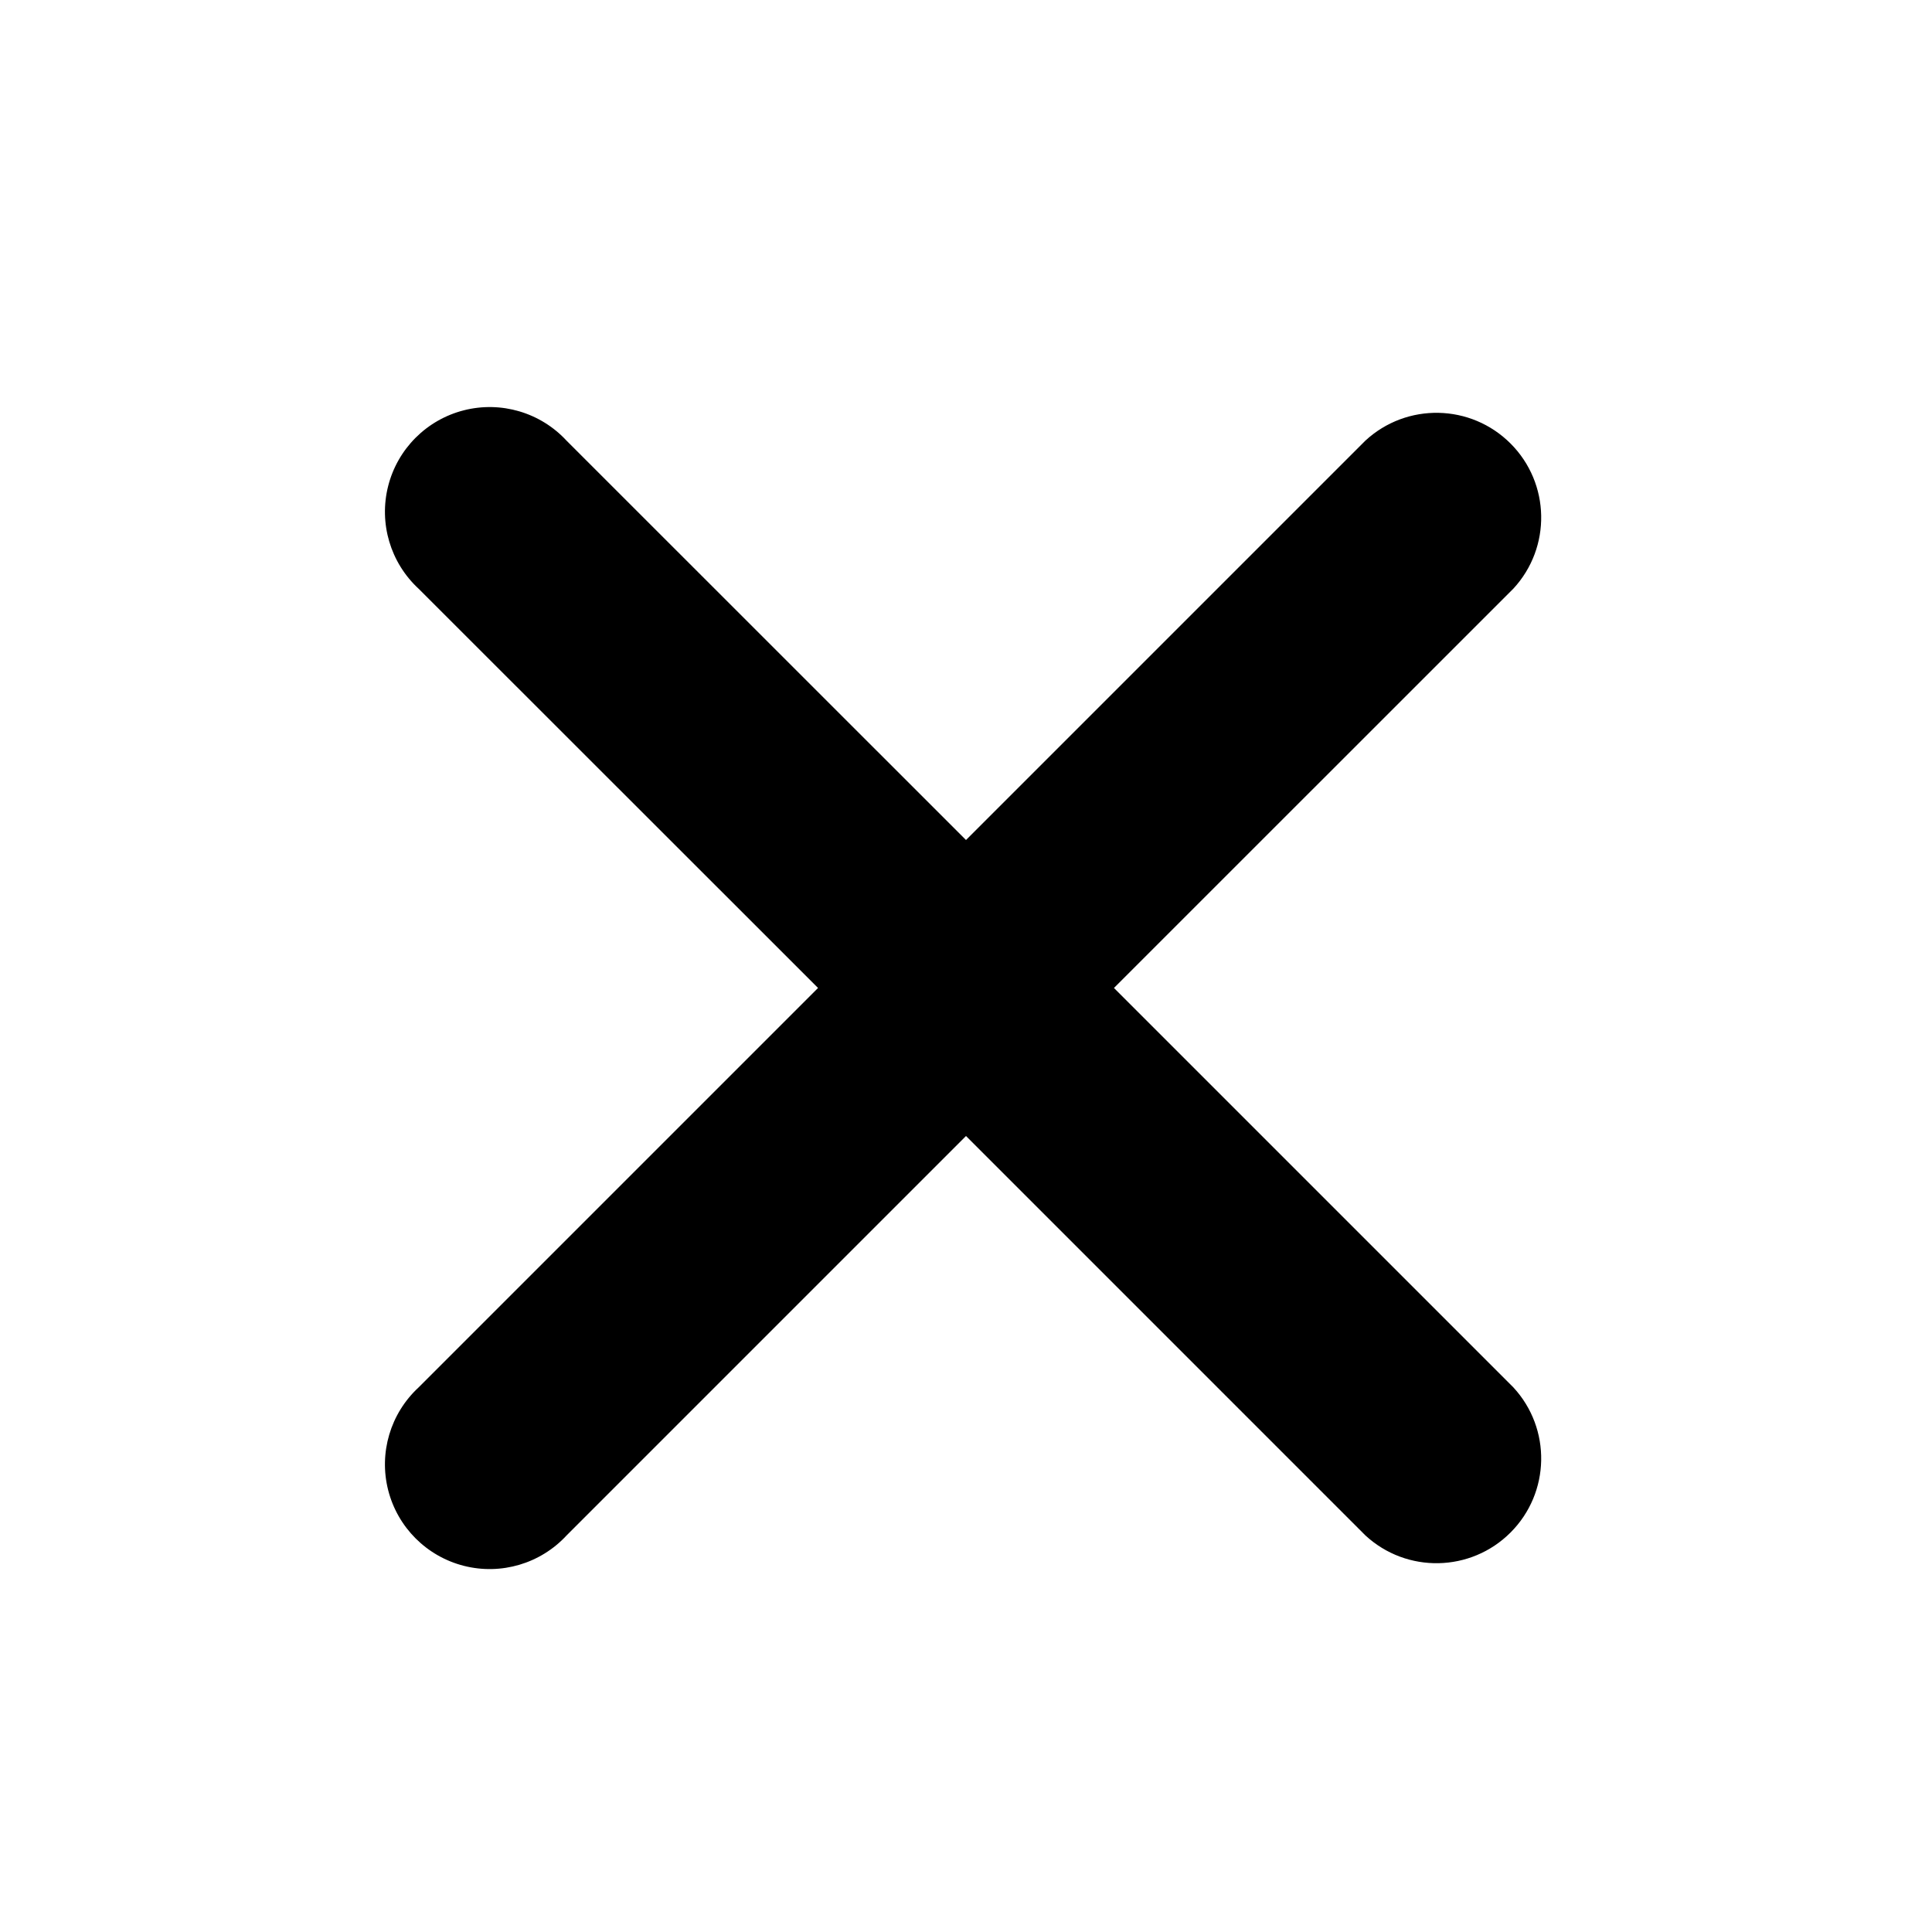
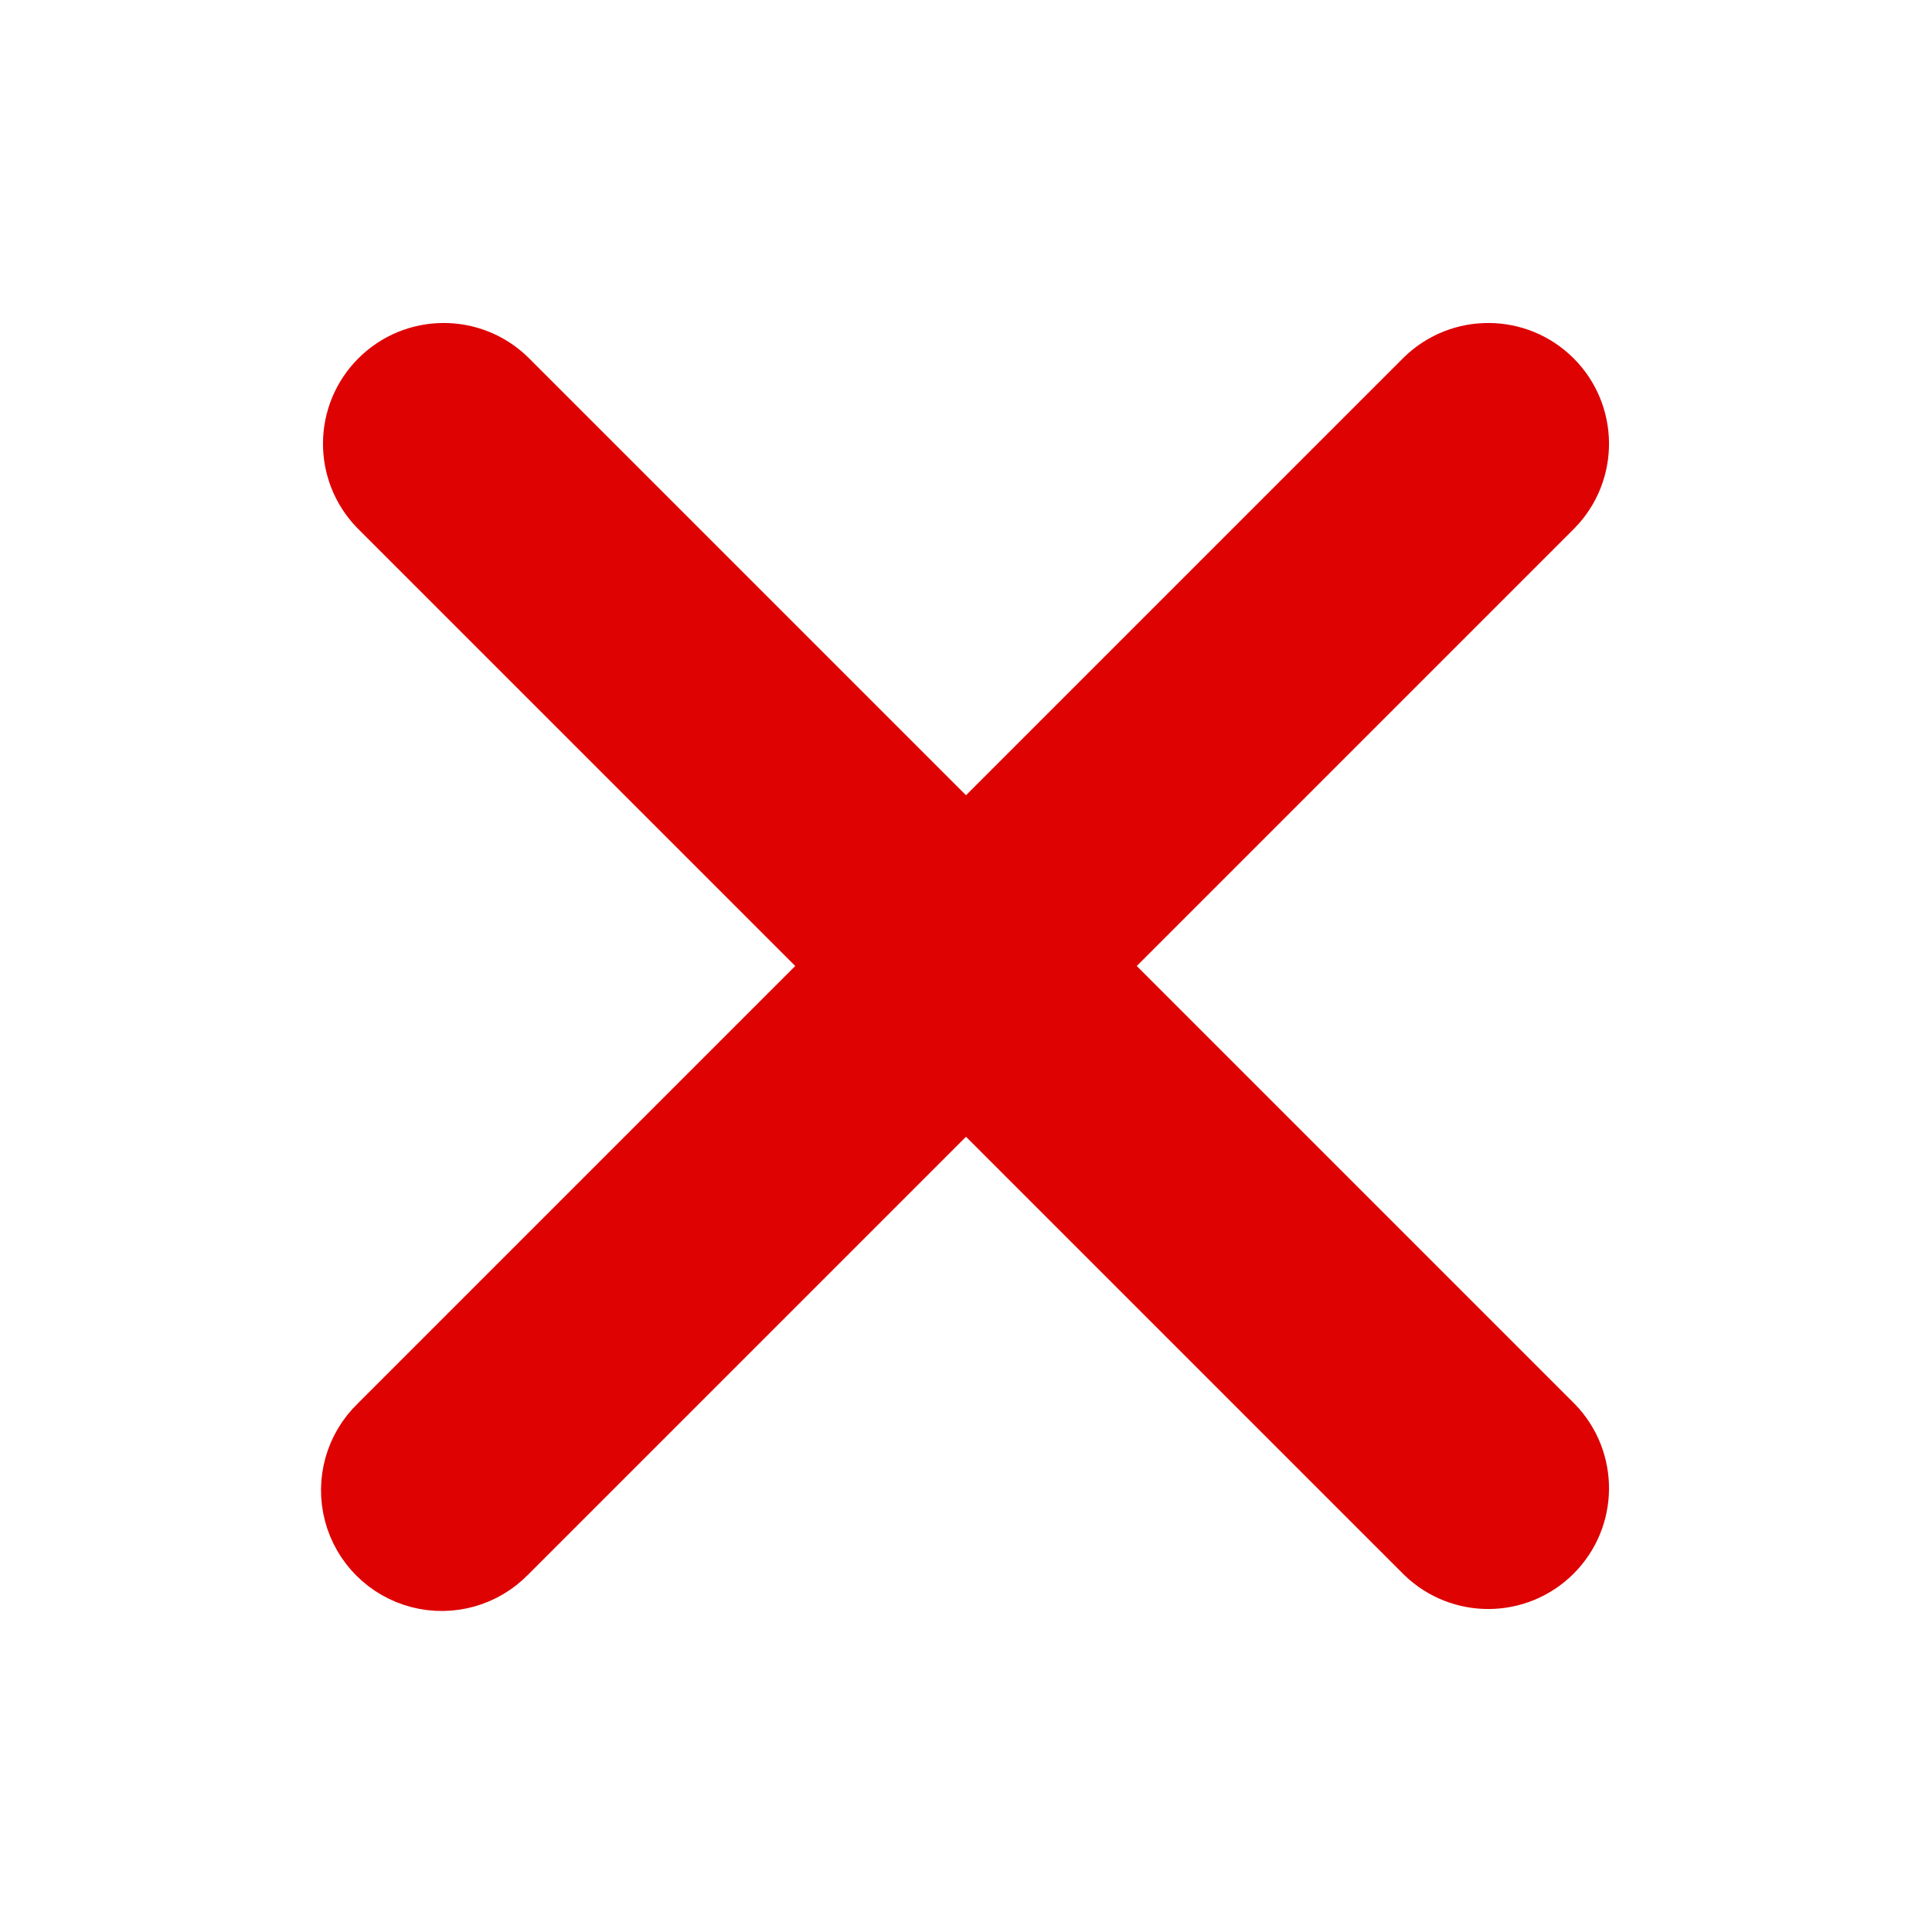
- <svg xmlns="http://www.w3.org/2000/svg" fill="#000000" width="800px" height="800px" viewBox="-3.5 0 19 19" class="cf-icon-svg">
+ <svg xmlns="http://www.w3.org/2000/svg" width="800px" height="800px" viewBox="0 0 24 24" fill="none" stroke="#de0202">
  <g id="SVGRepo_bgCarrier" stroke-width="0" />
  <g id="SVGRepo_tracerCarrier" stroke-linecap="round" stroke-linejoin="round" />
  <g id="SVGRepo_iconCarrier">
-     <path d="M11.383 13.644A1.03 1.03 0 0 1 9.928 15.1L6 11.172 2.072 15.1a1.03 1.03 0 1 1-1.455-1.456l3.928-3.928L.617 5.79a1.03 1.03 0 1 1 1.455-1.456L6 8.261l3.928-3.928a1.03 1.03 0 0 1 1.455 1.456L7.455 9.716z" />
+     <path fill-rule="evenodd" clip-rule="evenodd" d="M19.207 6.207a1 1 0 0 0-1.414-1.414L12 10.586 6.207 4.793a1 1 0 0 0-1.414 1.414L10.586 12l-5.793 5.793a1 1 0 1 0 1.414 1.414L12 13.414l5.793 5.793a1 1 0 0 0 1.414-1.414L13.414 12l5.793-5.793z" fill="#de0202" />
  </g>
</svg>
